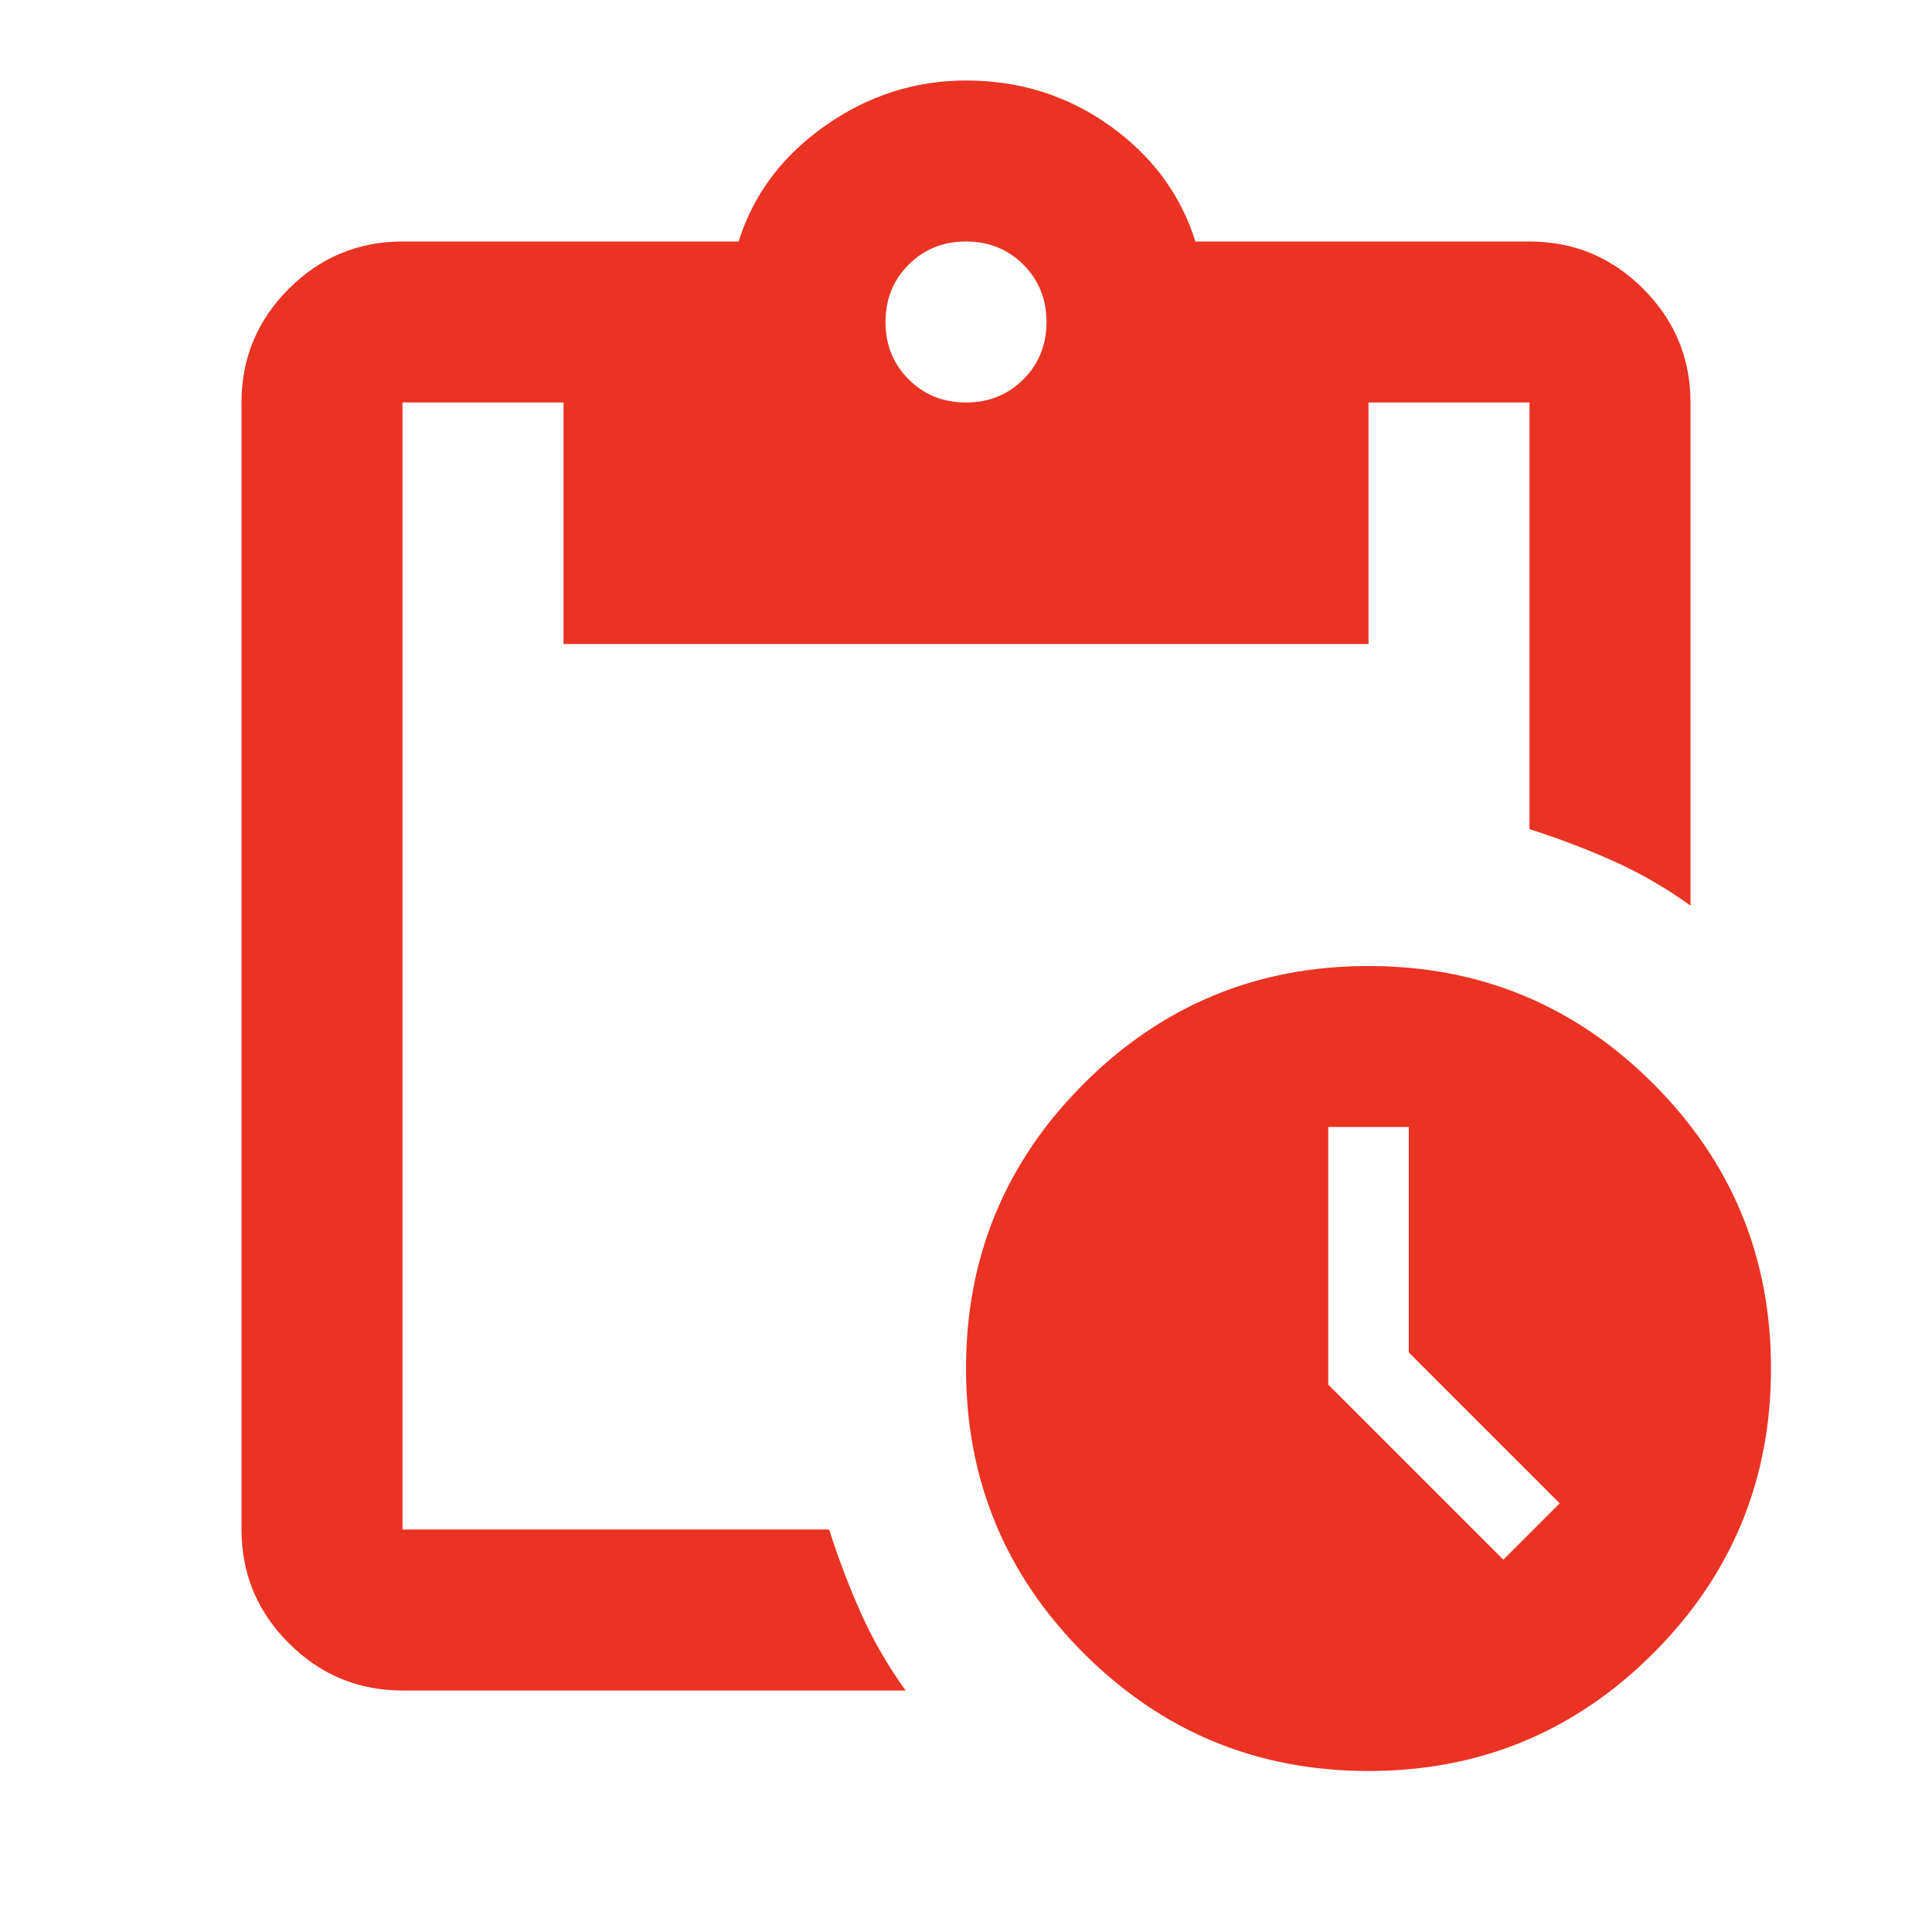
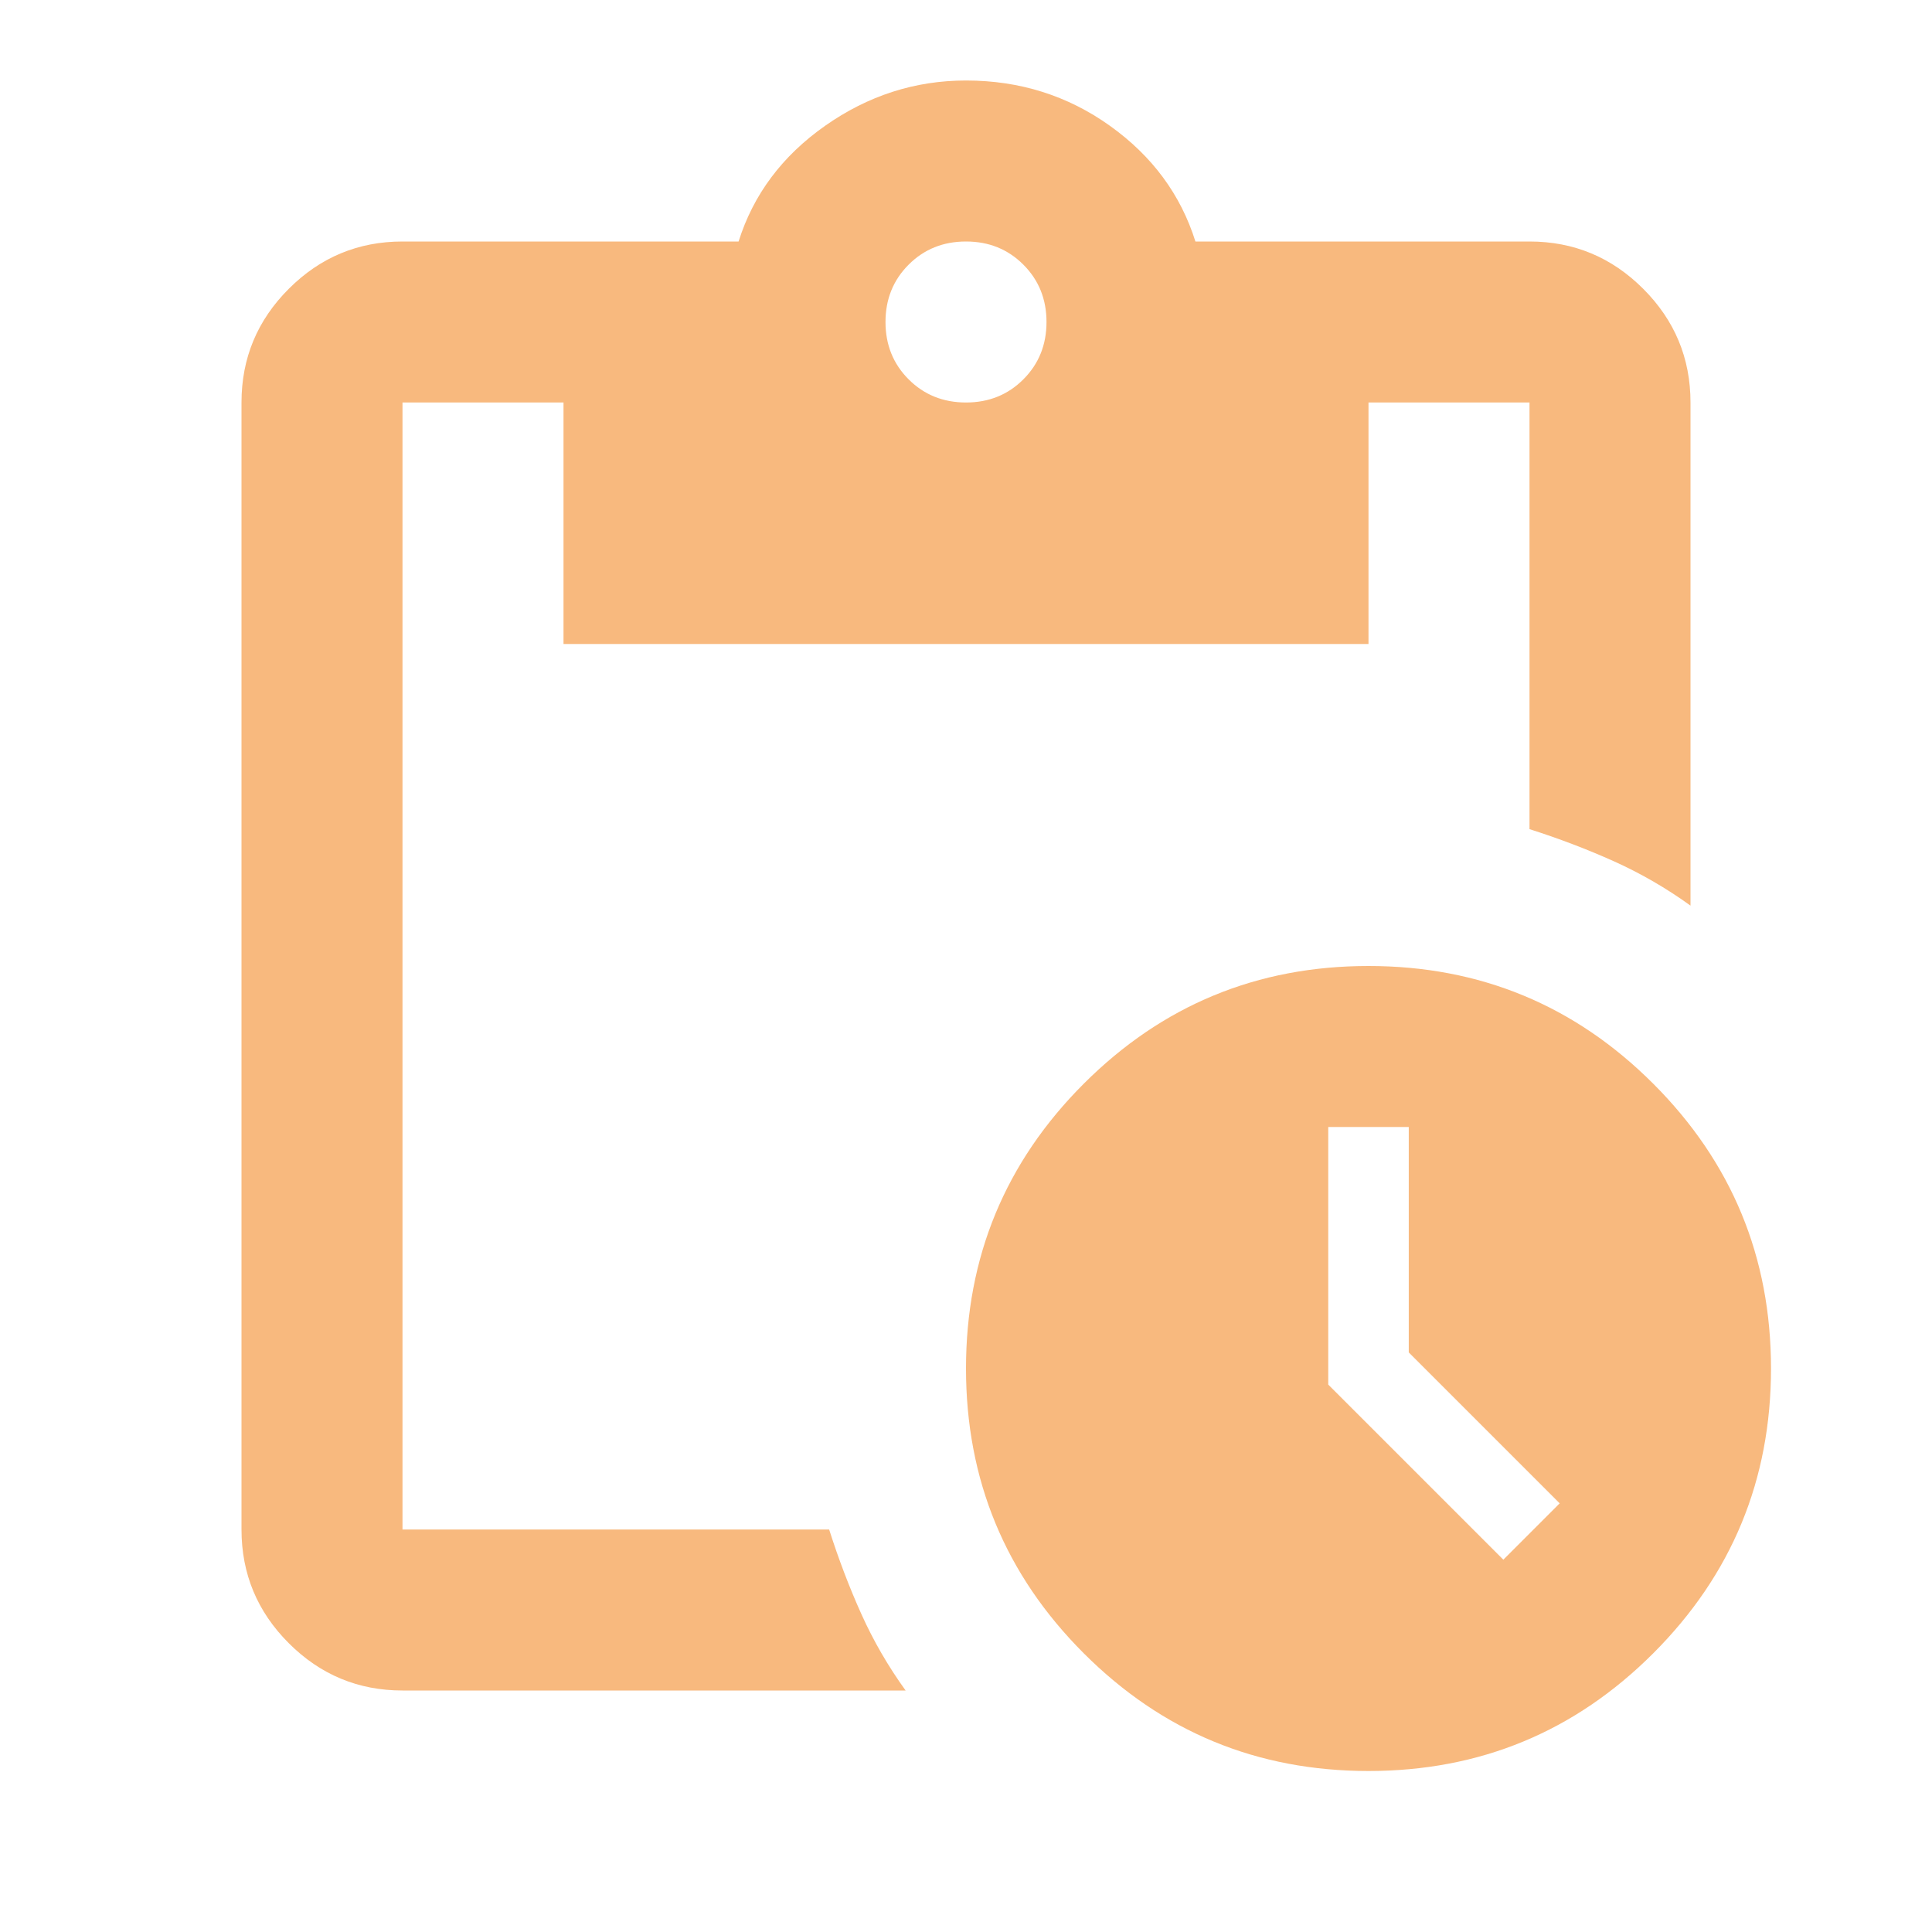
- <svg xmlns="http://www.w3.org/2000/svg" height="24px" viewBox="0 -960 960 960" width="24px" fill="#EA3323">
+ <svg xmlns="http://www.w3.org/2000/svg" height="24px" viewBox="0 -960 960 960" width="24px" fill="rgba(245, 160, 80, 0.733)">
  <path d="M680-80q-83 0-141.5-58.5T480-280q0-83 58.5-141.5T680-480q83 0 141.5 58.5T880-280q0 83-58.5 141.5T680-80Zm67-105 28-28-75-75v-112h-40v128l87 87Zm-547 65q-33 0-56.5-23.5T120-200v-560q0-33 23.5-56.5T200-840h167q11-35 43-57.5t70-22.5q40 0 71.5 22.5T594-840h166q33 0 56.5 23.5T840-760v250q-18-13-38-22t-42-16v-212h-80v120H280v-120h-80v560h212q7 22 16 42t22 38H200Zm280-640q17 0 28.5-11.5T520-800q0-17-11.5-28.5T480-840q-17 0-28.5 11.5T440-800q0 17 11.5 28.5T480-760Z" />
</svg>
